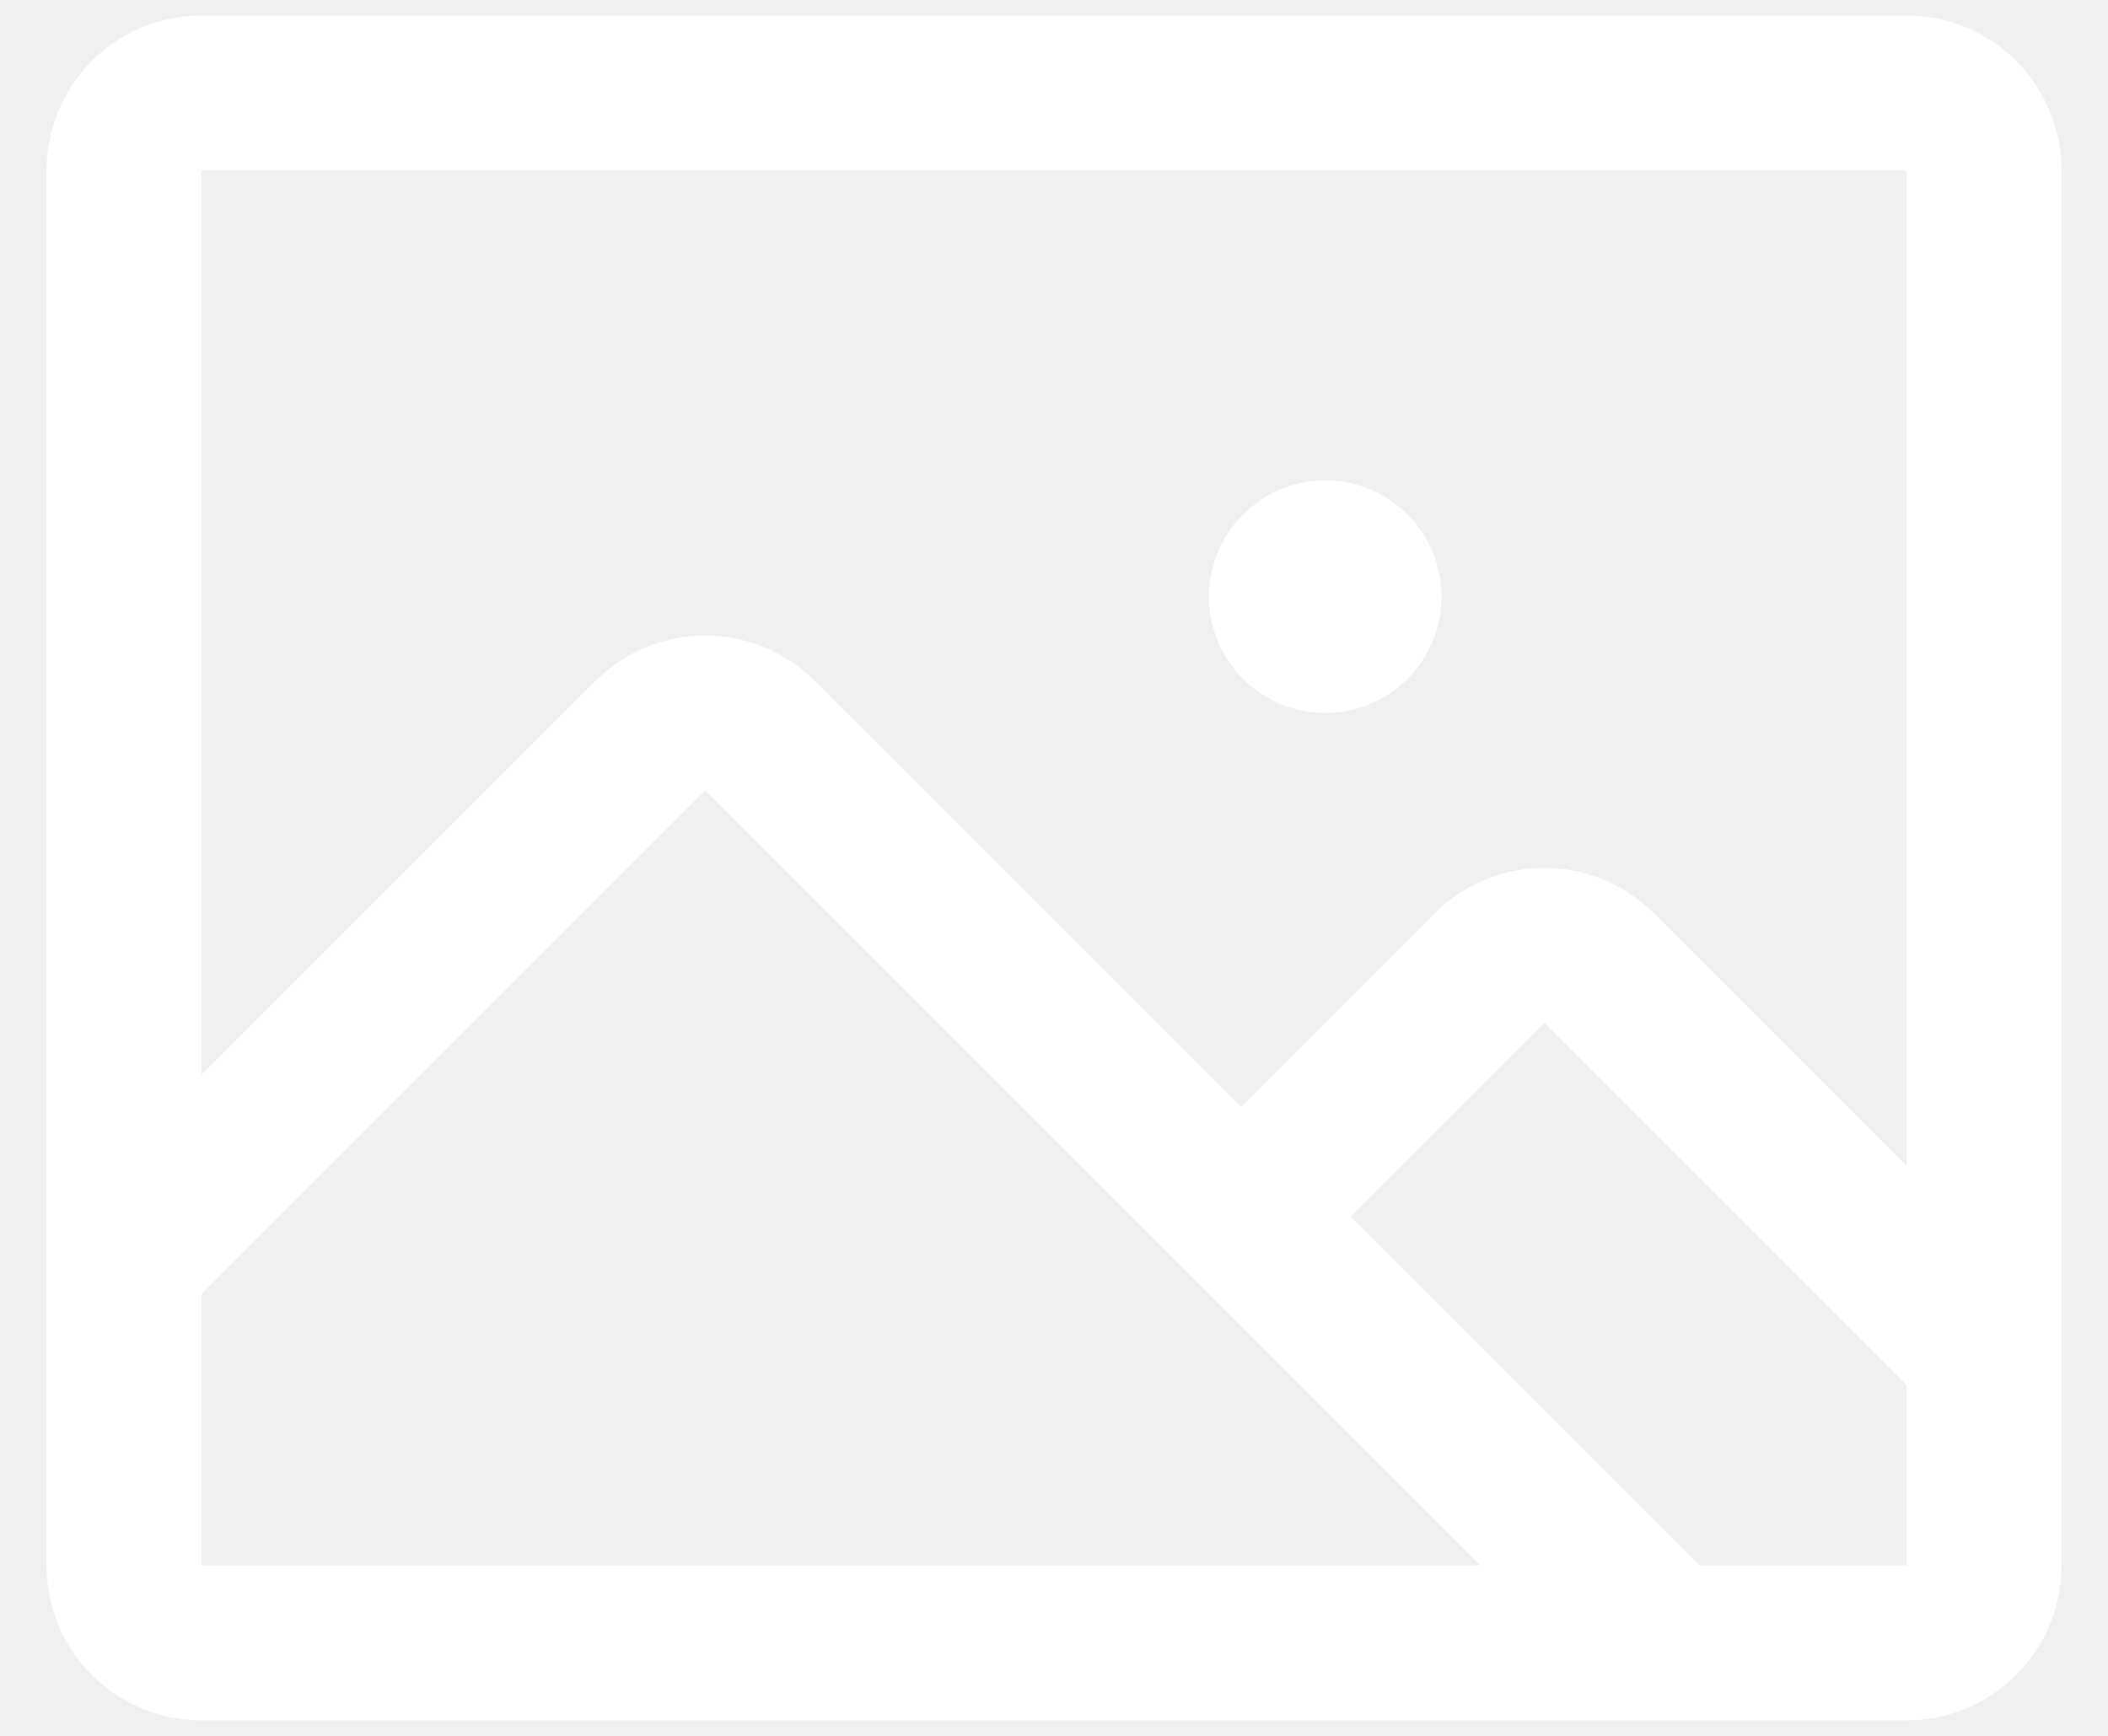
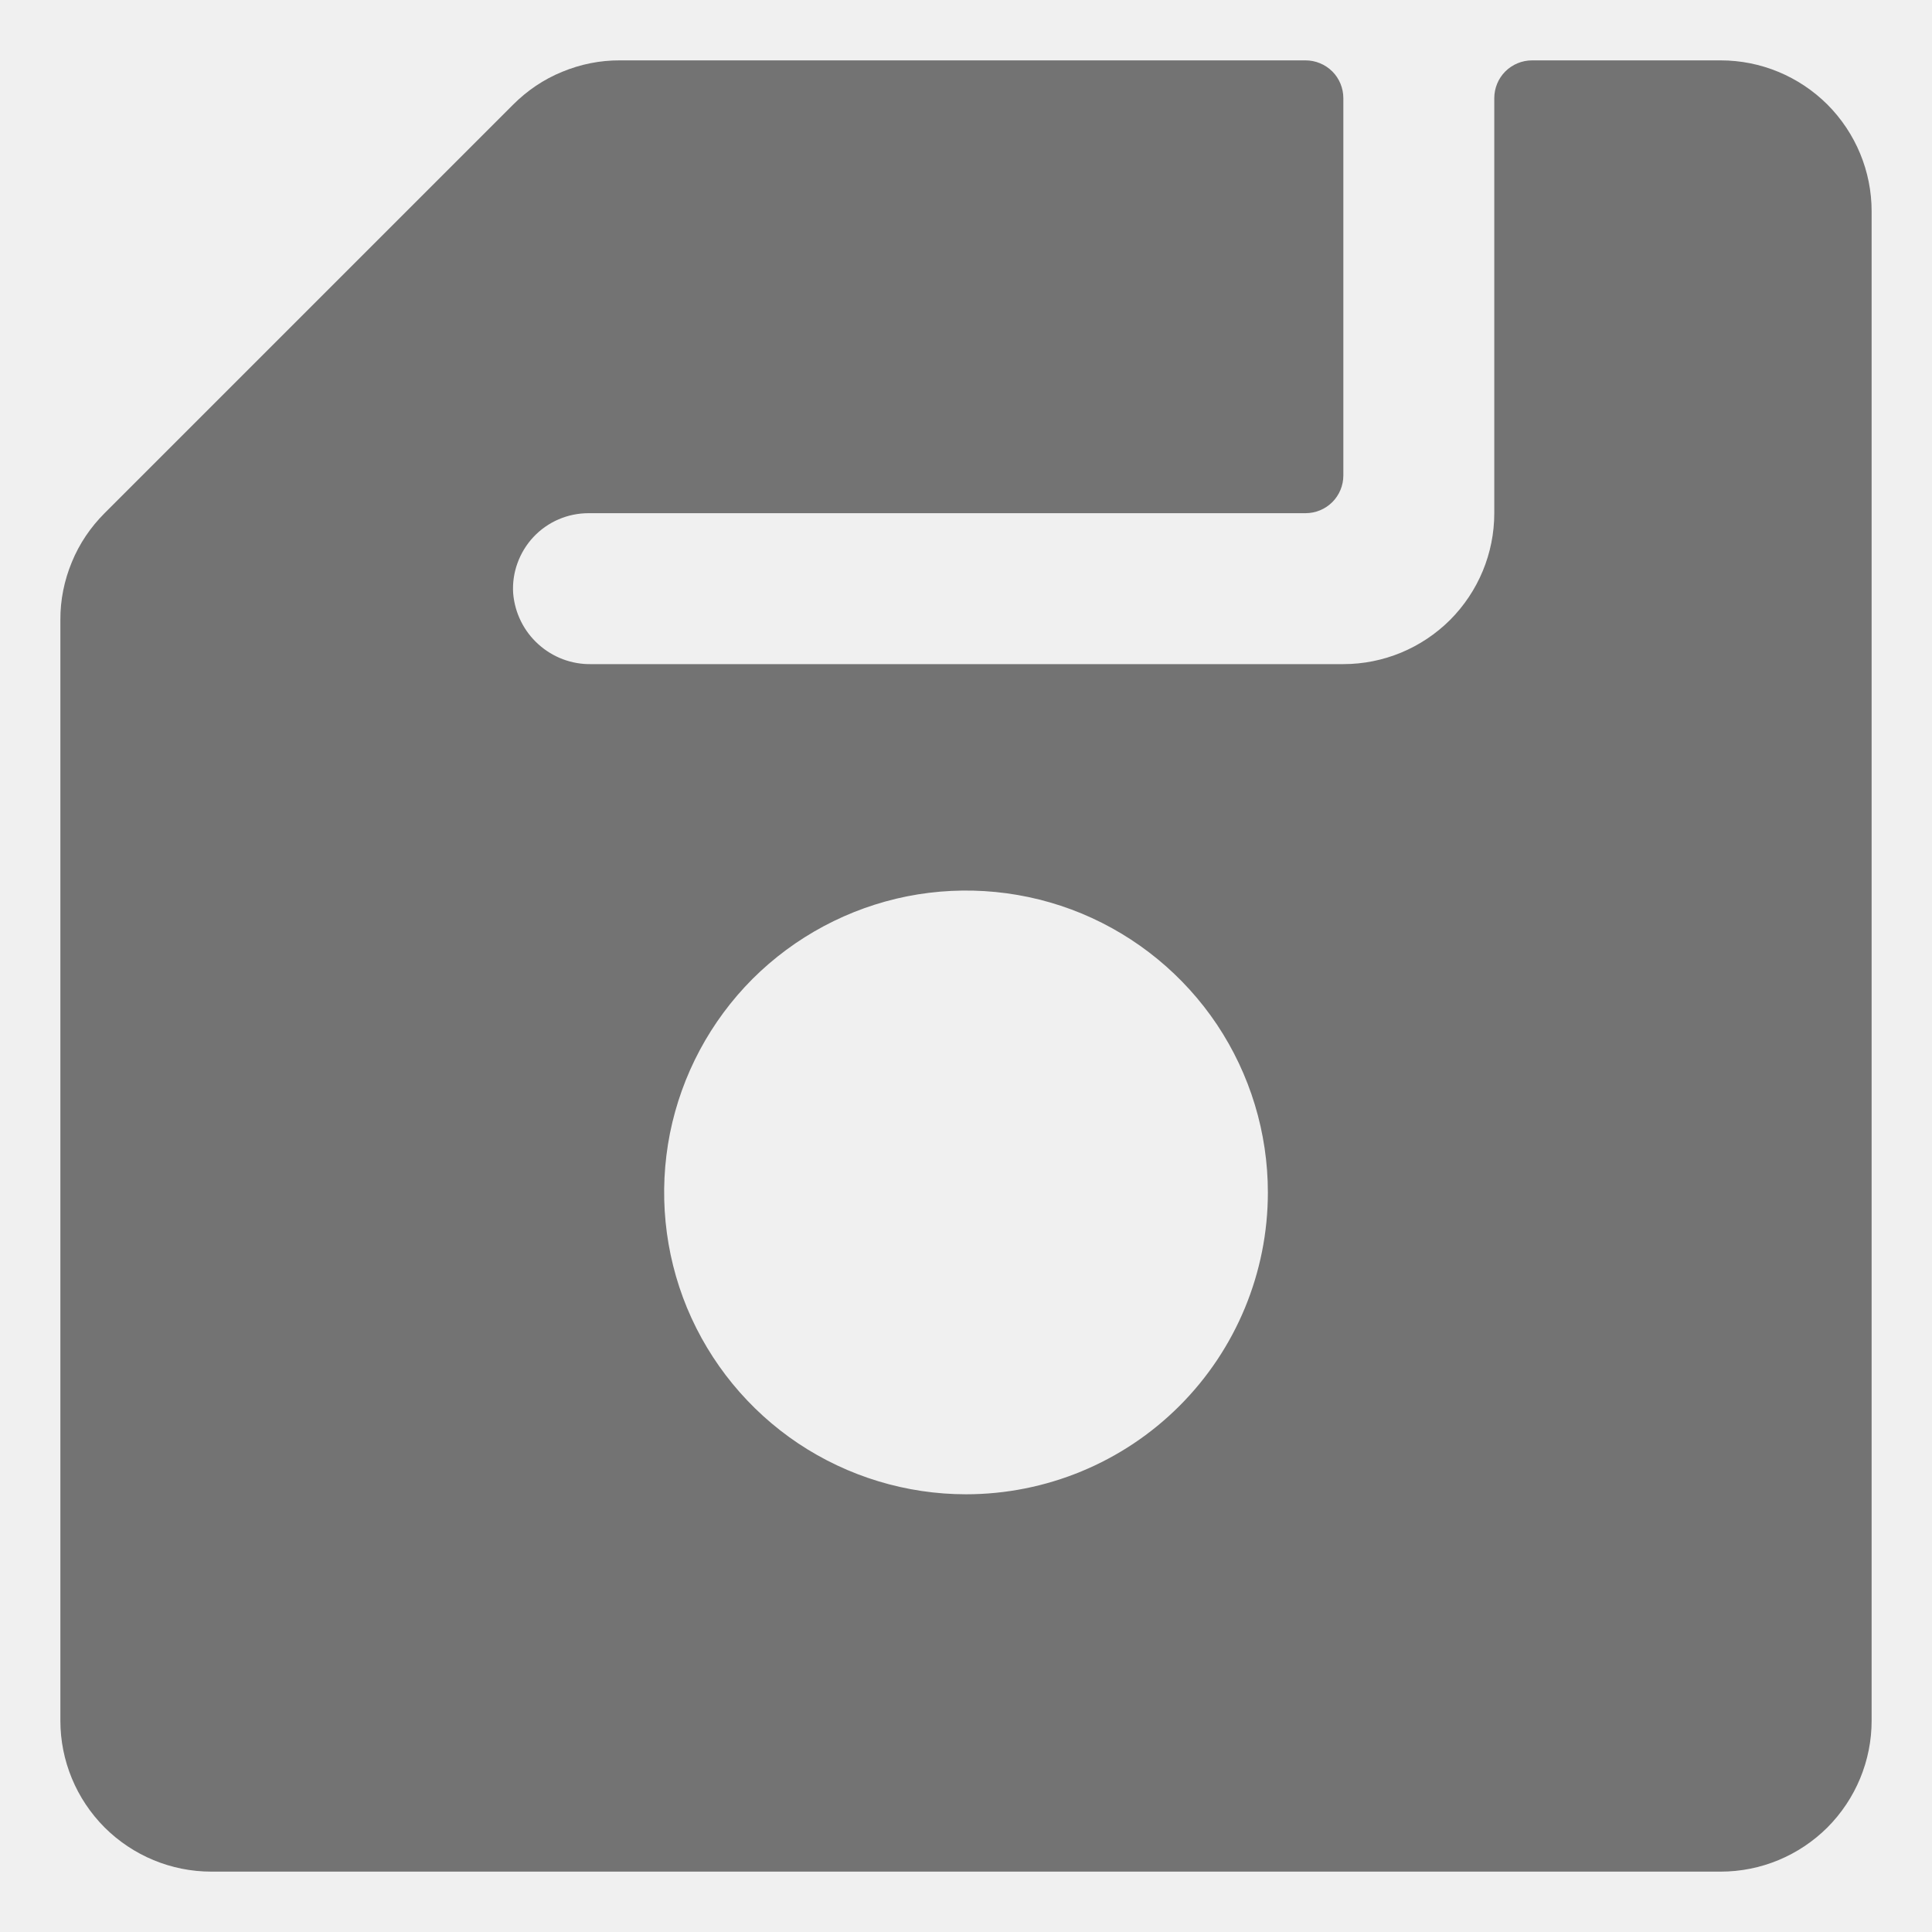
- <svg xmlns="http://www.w3.org/2000/svg" width="34" height="28" viewBox="0 0 34 28" fill="none">
-   <path d="M30.75 0.25H3.25C2.587 0.25 1.951 0.513 1.482 0.982C1.013 1.451 0.75 2.087 0.75 2.75V25.25C0.75 25.913 1.013 26.549 1.482 27.018C1.951 27.487 2.587 27.75 3.25 27.75H30.75C31.413 27.75 32.049 27.487 32.518 27.018C32.987 26.549 33.25 25.913 33.25 25.25V2.75C33.25 2.087 32.987 1.451 32.518 0.982C32.049 0.513 31.413 0.25 30.75 0.25ZM30.75 2.75V18.805L26.677 14.733C26.444 14.501 26.169 14.316 25.865 14.191C25.562 14.065 25.237 14 24.909 14C24.58 14 24.255 14.065 23.952 14.191C23.648 14.316 23.373 14.501 23.141 14.733L20.016 17.858L13.141 10.983C12.672 10.514 12.036 10.251 11.373 10.251C10.711 10.251 10.075 10.514 9.606 10.983L3.25 17.339V2.75H30.75ZM3.25 20.875L11.375 12.75L23.875 25.25H3.25V20.875ZM30.75 25.25H27.411L21.786 19.625L24.911 16.5L30.75 22.341V25.25ZM19.5 9.625C19.5 9.254 19.61 8.892 19.816 8.583C20.022 8.275 20.315 8.035 20.657 7.893C21 7.751 21.377 7.714 21.741 7.786C22.105 7.858 22.439 8.037 22.701 8.299C22.963 8.561 23.142 8.895 23.214 9.259C23.286 9.623 23.249 10 23.107 10.342C22.965 10.685 22.725 10.978 22.417 11.184C22.108 11.39 21.746 11.5 21.375 11.5C20.878 11.5 20.401 11.303 20.049 10.951C19.698 10.599 19.5 10.122 19.5 9.625Z" fill="white" />
+ <svg xmlns="http://www.w3.org/2000/svg" width="16" height="16" viewBox="0 0 16 16" fill="none">
+   <path d="M14.25 0.5H12.688C12.605 0.5 12.525 0.533 12.466 0.592C12.408 0.65 12.375 0.73 12.375 0.813V4.25C12.375 4.582 12.243 4.899 12.009 5.134C11.774 5.368 11.457 5.5 11.125 5.5H4.896C4.735 5.503 4.578 5.444 4.458 5.335C4.338 5.227 4.264 5.077 4.25 4.916C4.244 4.831 4.256 4.745 4.285 4.665C4.314 4.584 4.359 4.51 4.418 4.447C4.476 4.385 4.547 4.335 4.626 4.301C4.705 4.267 4.789 4.25 4.875 4.25H10.812C10.895 4.25 10.975 4.217 11.034 4.158C11.092 4.1 11.125 4.02 11.125 3.938V0.813C11.125 0.73 11.092 0.65 11.034 0.592C10.975 0.533 10.895 0.5 10.812 0.5H5.134C4.969 0.499 4.807 0.532 4.655 0.595C4.503 0.657 4.366 0.75 4.25 0.866L0.866 4.25C0.75 4.366 0.657 4.503 0.595 4.655C0.532 4.807 0.499 4.969 0.5 5.134V14.25C0.5 14.582 0.632 14.899 0.866 15.134C1.101 15.368 1.418 15.5 1.75 15.5H14.25C14.582 15.5 14.899 15.368 15.134 15.134C15.368 14.899 15.5 14.582 15.5 14.25V1.75C15.5 1.418 15.368 1.101 15.134 0.866C14.899 0.632 14.582 0.5 14.25 0.5ZM8 12.375C7.506 12.375 7.022 12.228 6.611 11.954C6.2 11.679 5.88 11.289 5.69 10.832C5.501 10.375 5.452 9.872 5.548 9.387C5.645 8.902 5.883 8.457 6.232 8.107C6.582 7.758 7.027 7.52 7.512 7.423C7.997 7.327 8.5 7.376 8.957 7.565C9.414 7.755 9.804 8.075 10.079 8.486C10.353 8.897 10.5 9.381 10.5 9.875C10.5 10.538 10.237 11.174 9.768 11.643C9.299 12.112 8.663 12.375 8 12.375Z" fill="#737373" />
</svg>
